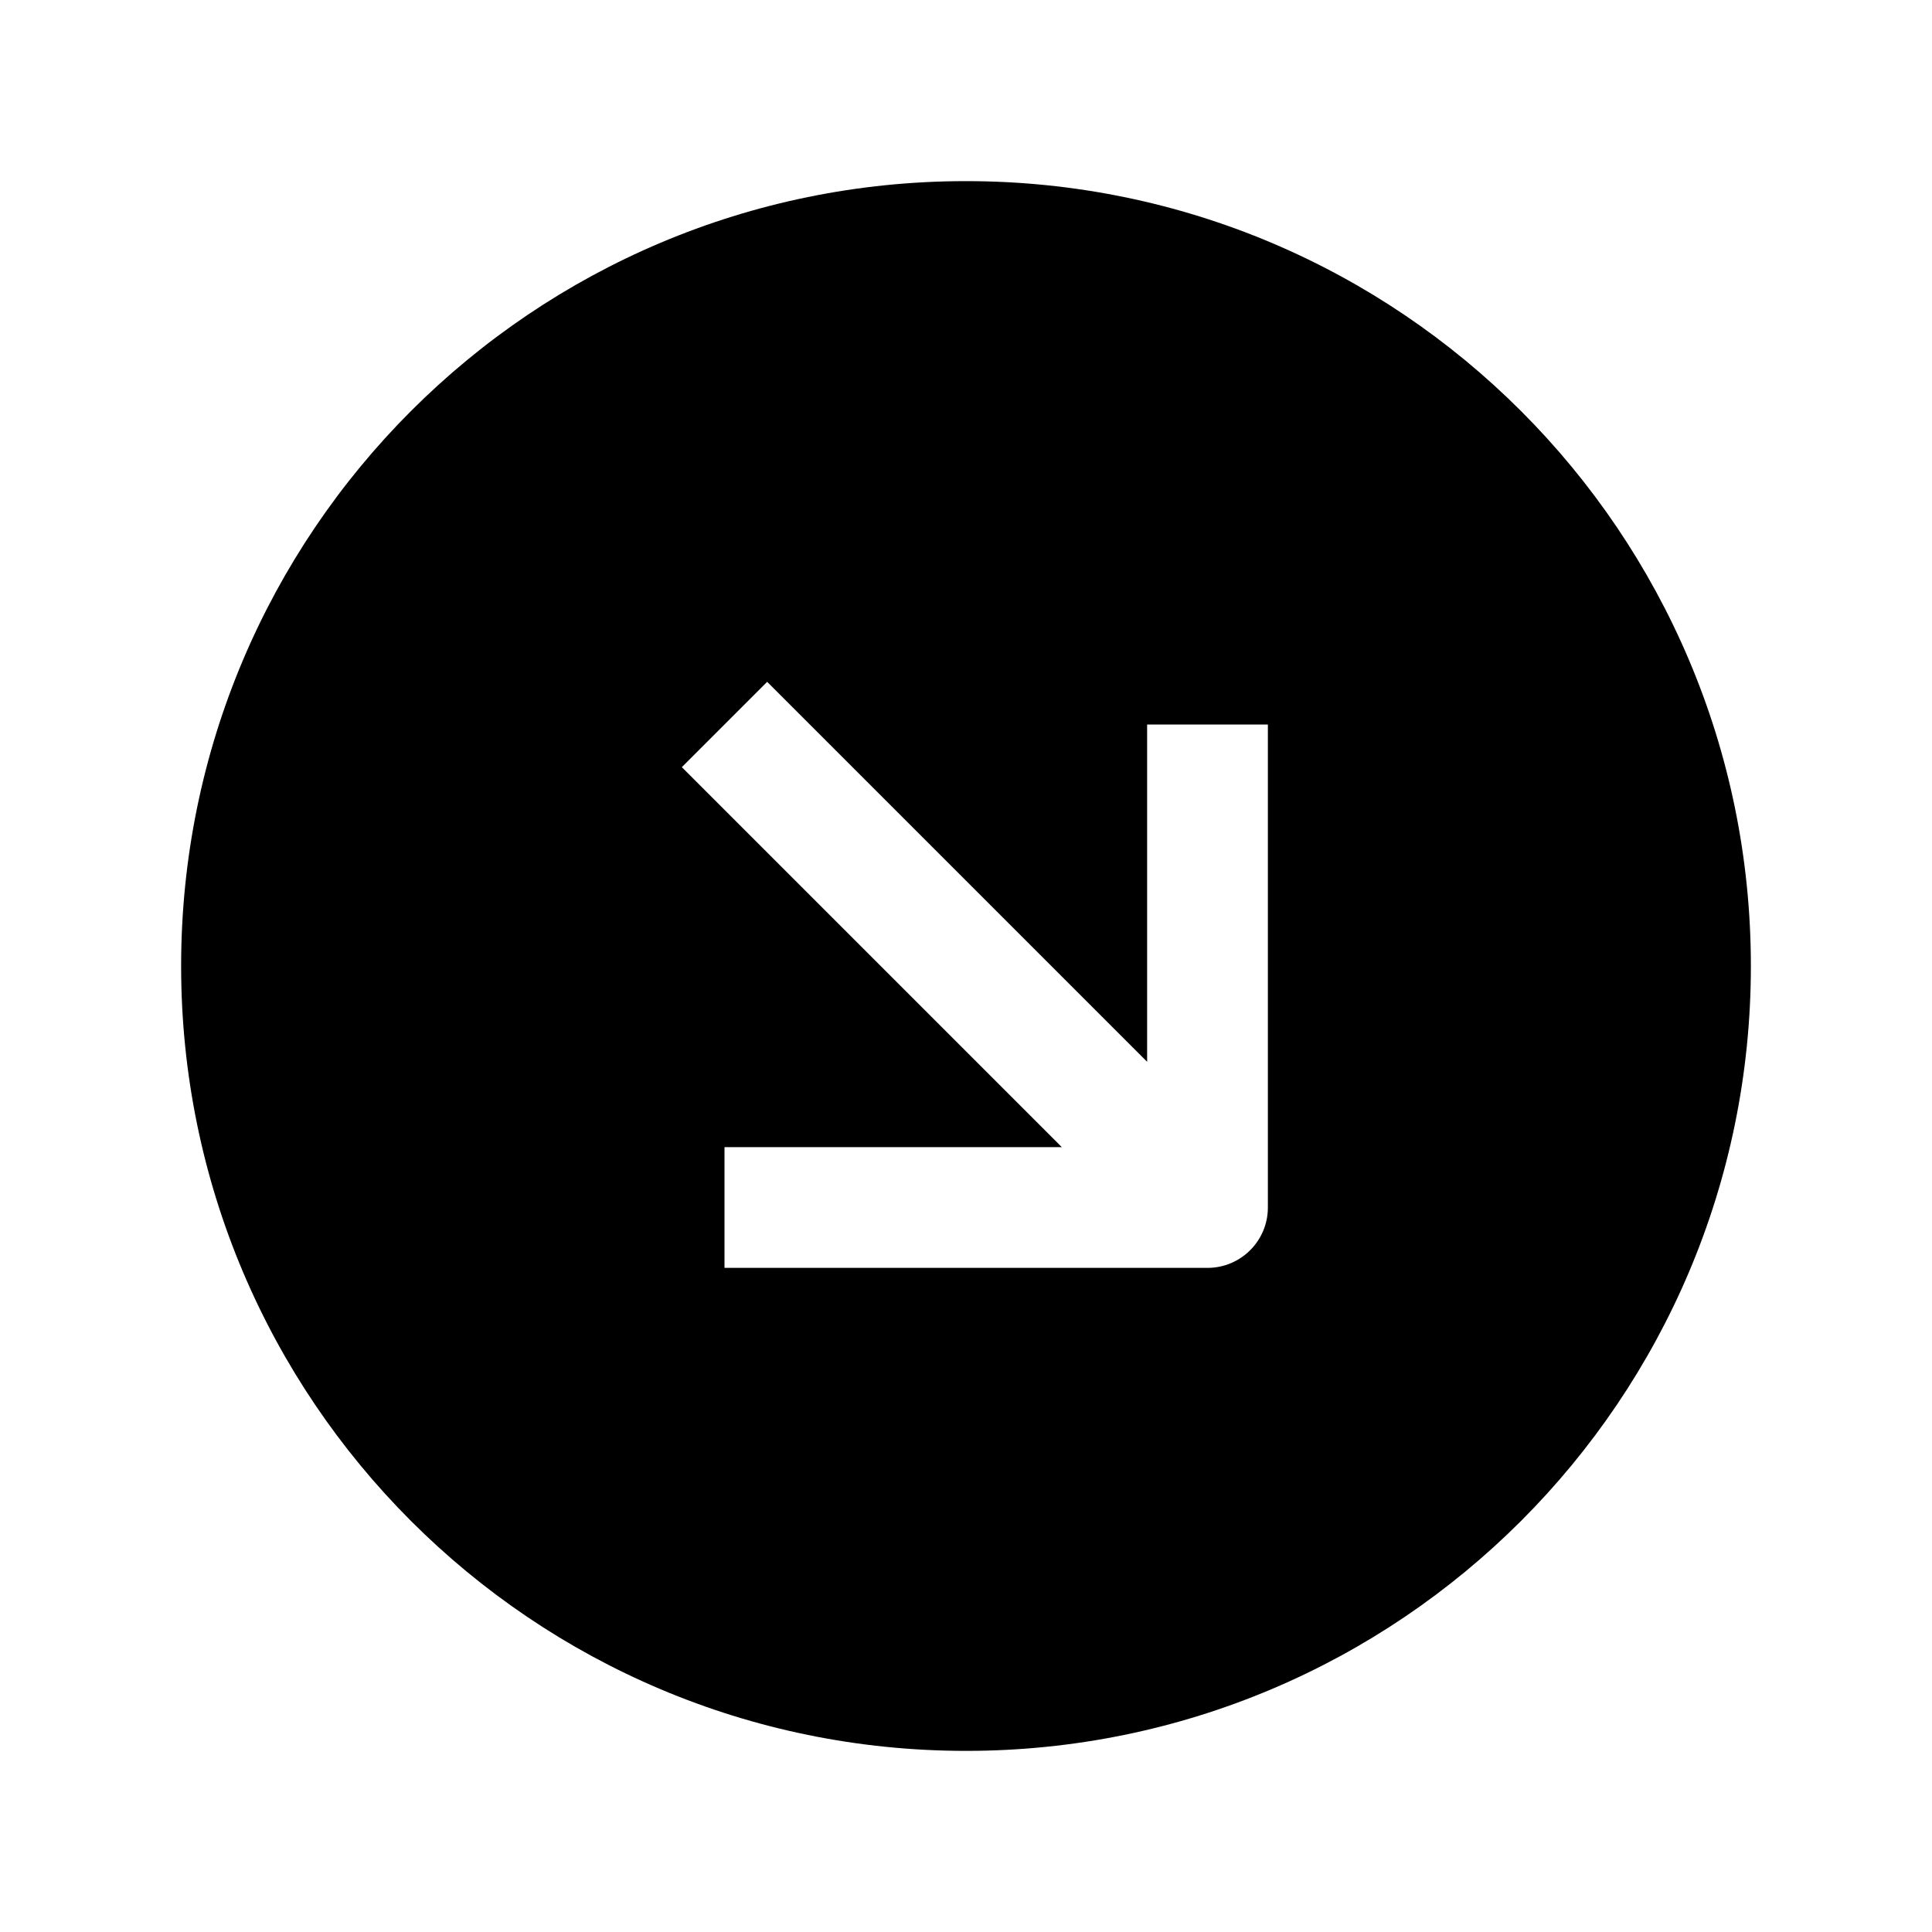
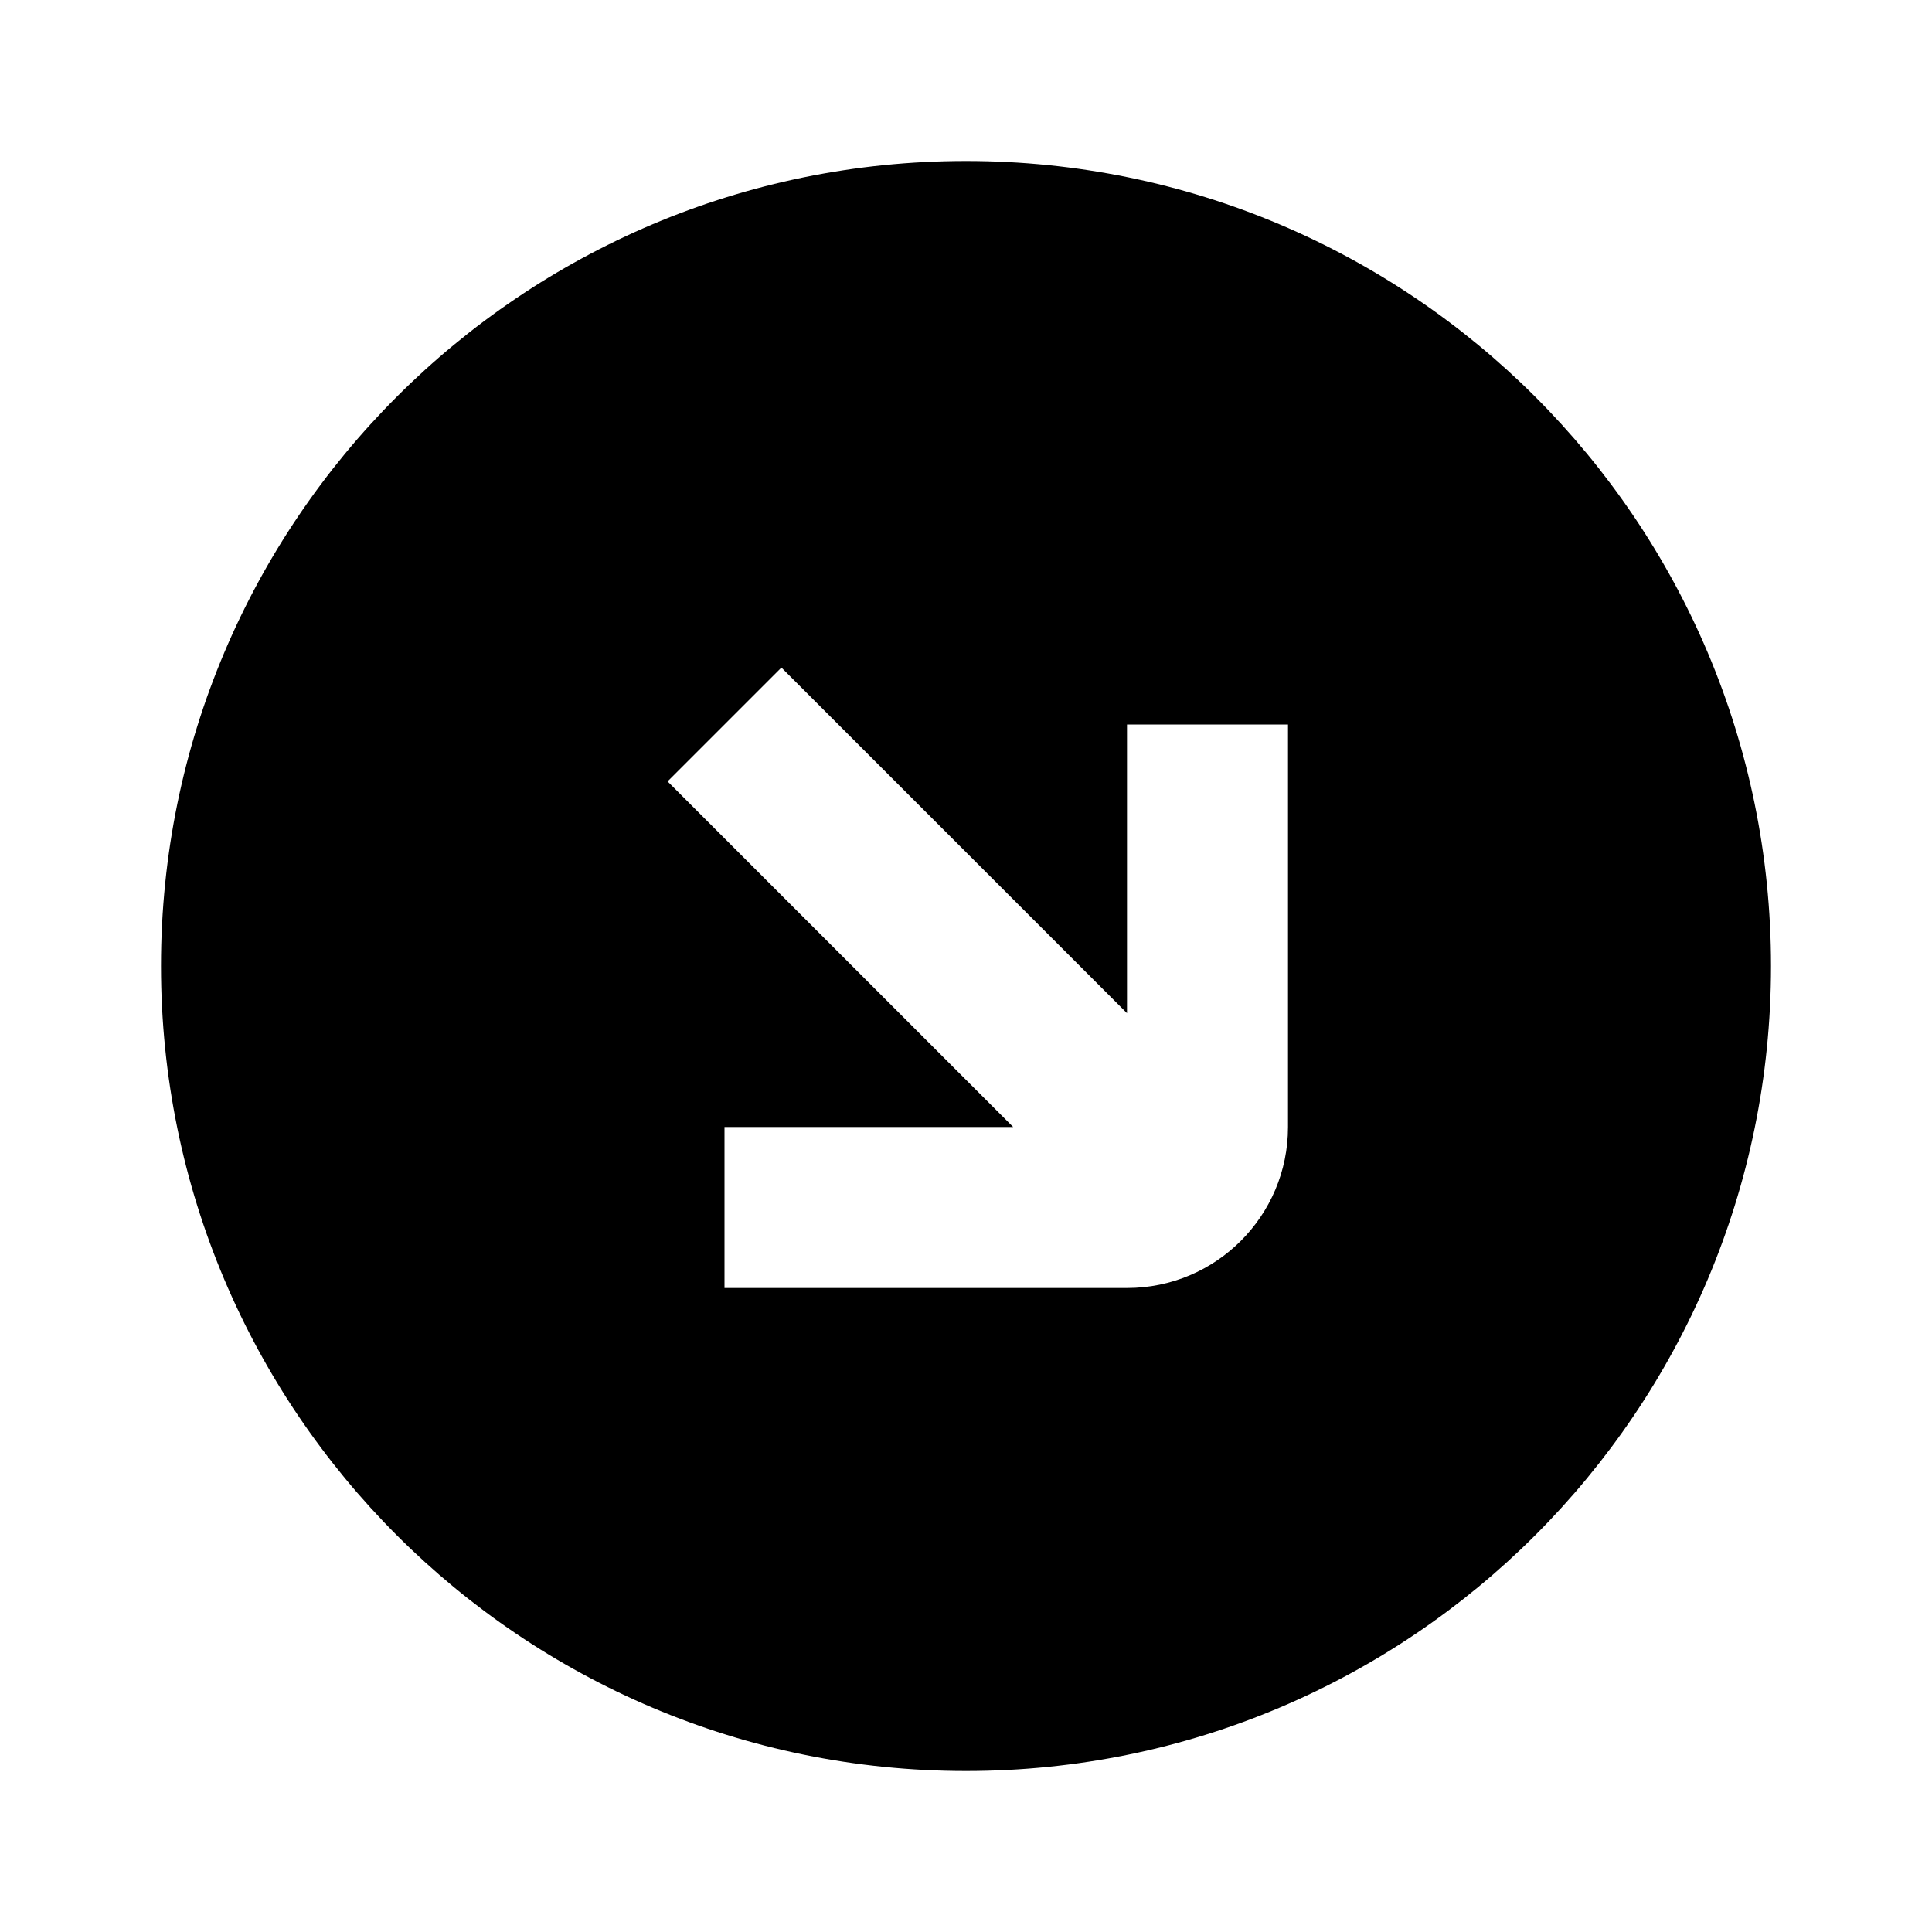
<svg xmlns="http://www.w3.org/2000/svg" width="24" height="24" viewBox="0 0 24 24" fill="none">
-   <path fill-rule="evenodd" clip-rule="evenodd" d="M12 2.25C17.385 2.25 21.75 6.615 21.75 12C21.75 17.385 17.385 21.75 12 21.75C6.615 21.75 2.25 17.385 2.25 12C2.25 6.615 6.615 2.25 12 2.25ZM8.47 9.53L13.19 14.25H9V15.75H15C15.414 15.75 15.75 15.414 15.75 15V9H14.25V13.19L9.53 8.47L8.47 9.53Z" fill="black" />
+   <path fill-rule="evenodd" clip-rule="evenodd" d="M12 2C17.523 2 22 6.477 22 12C22 17.523 17.523 22 12 22C6.477 22 2 17.523 2 12C2 6.477 6.477 2 12 2ZM8.293 9.707L12.586 14H9V16H14C15.105 16 16 15.105 16 14V9H14V12.586L9.707 8.293L8.293 9.707Z" fill="black" />
</svg>
